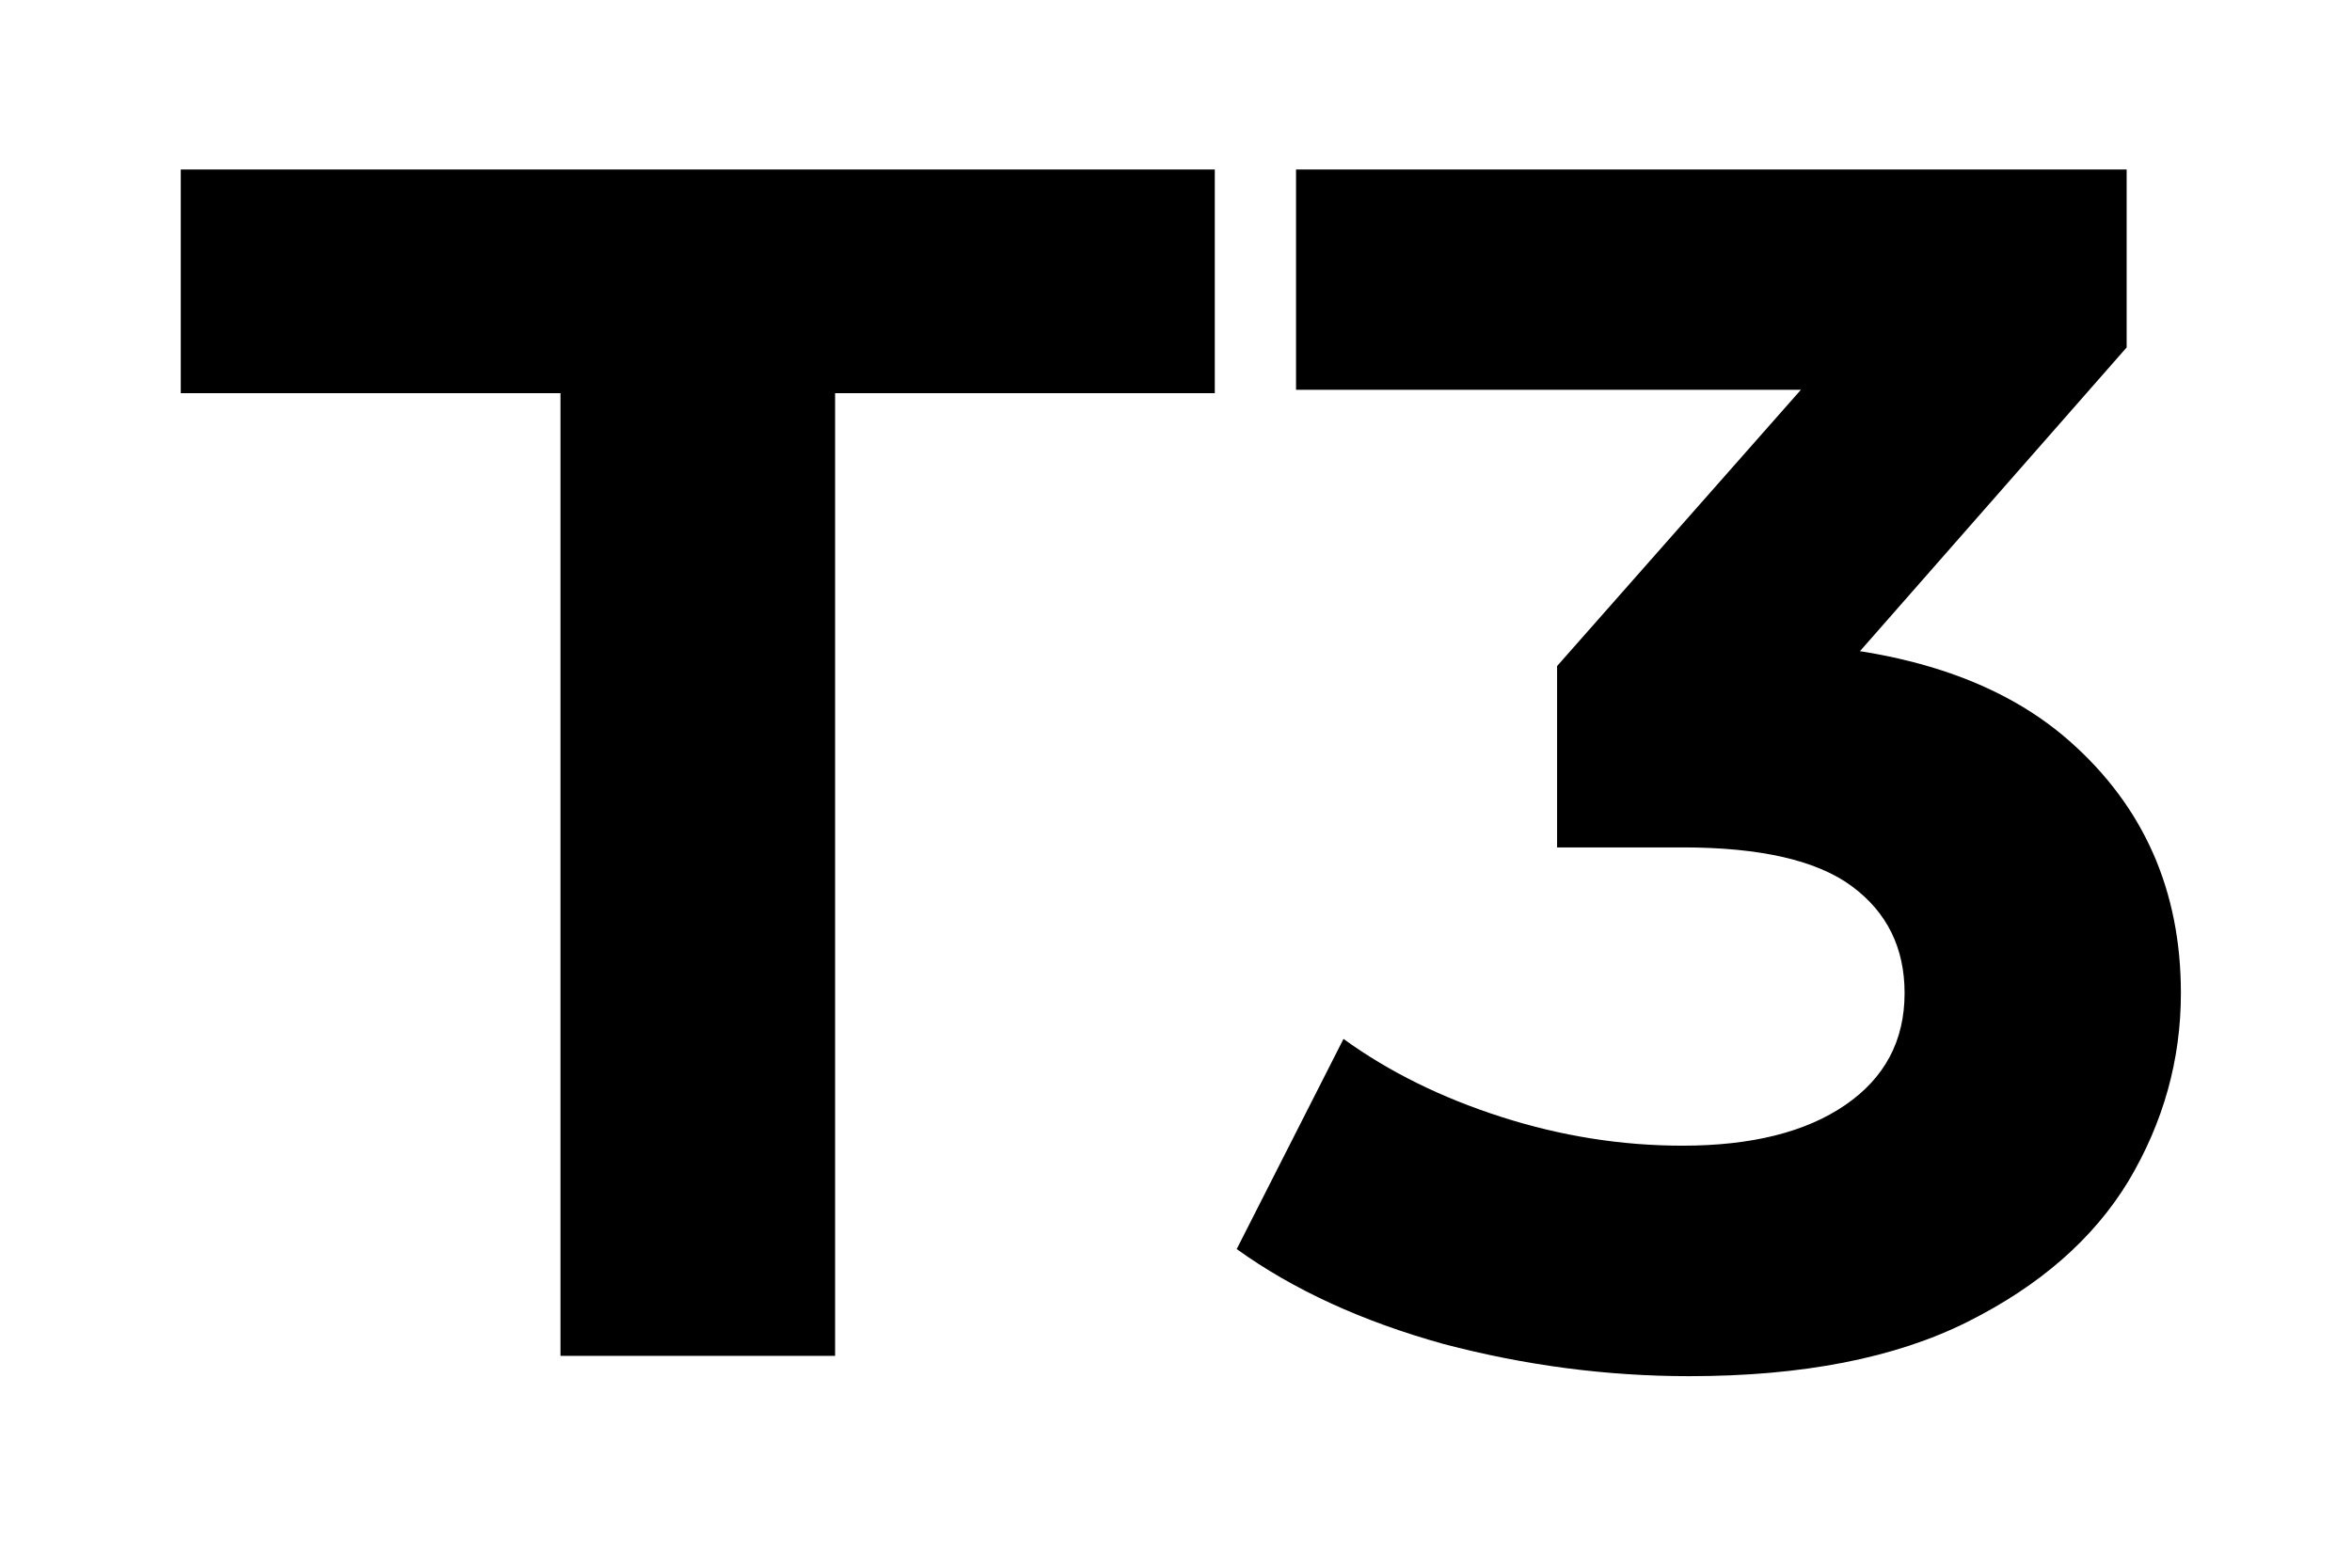
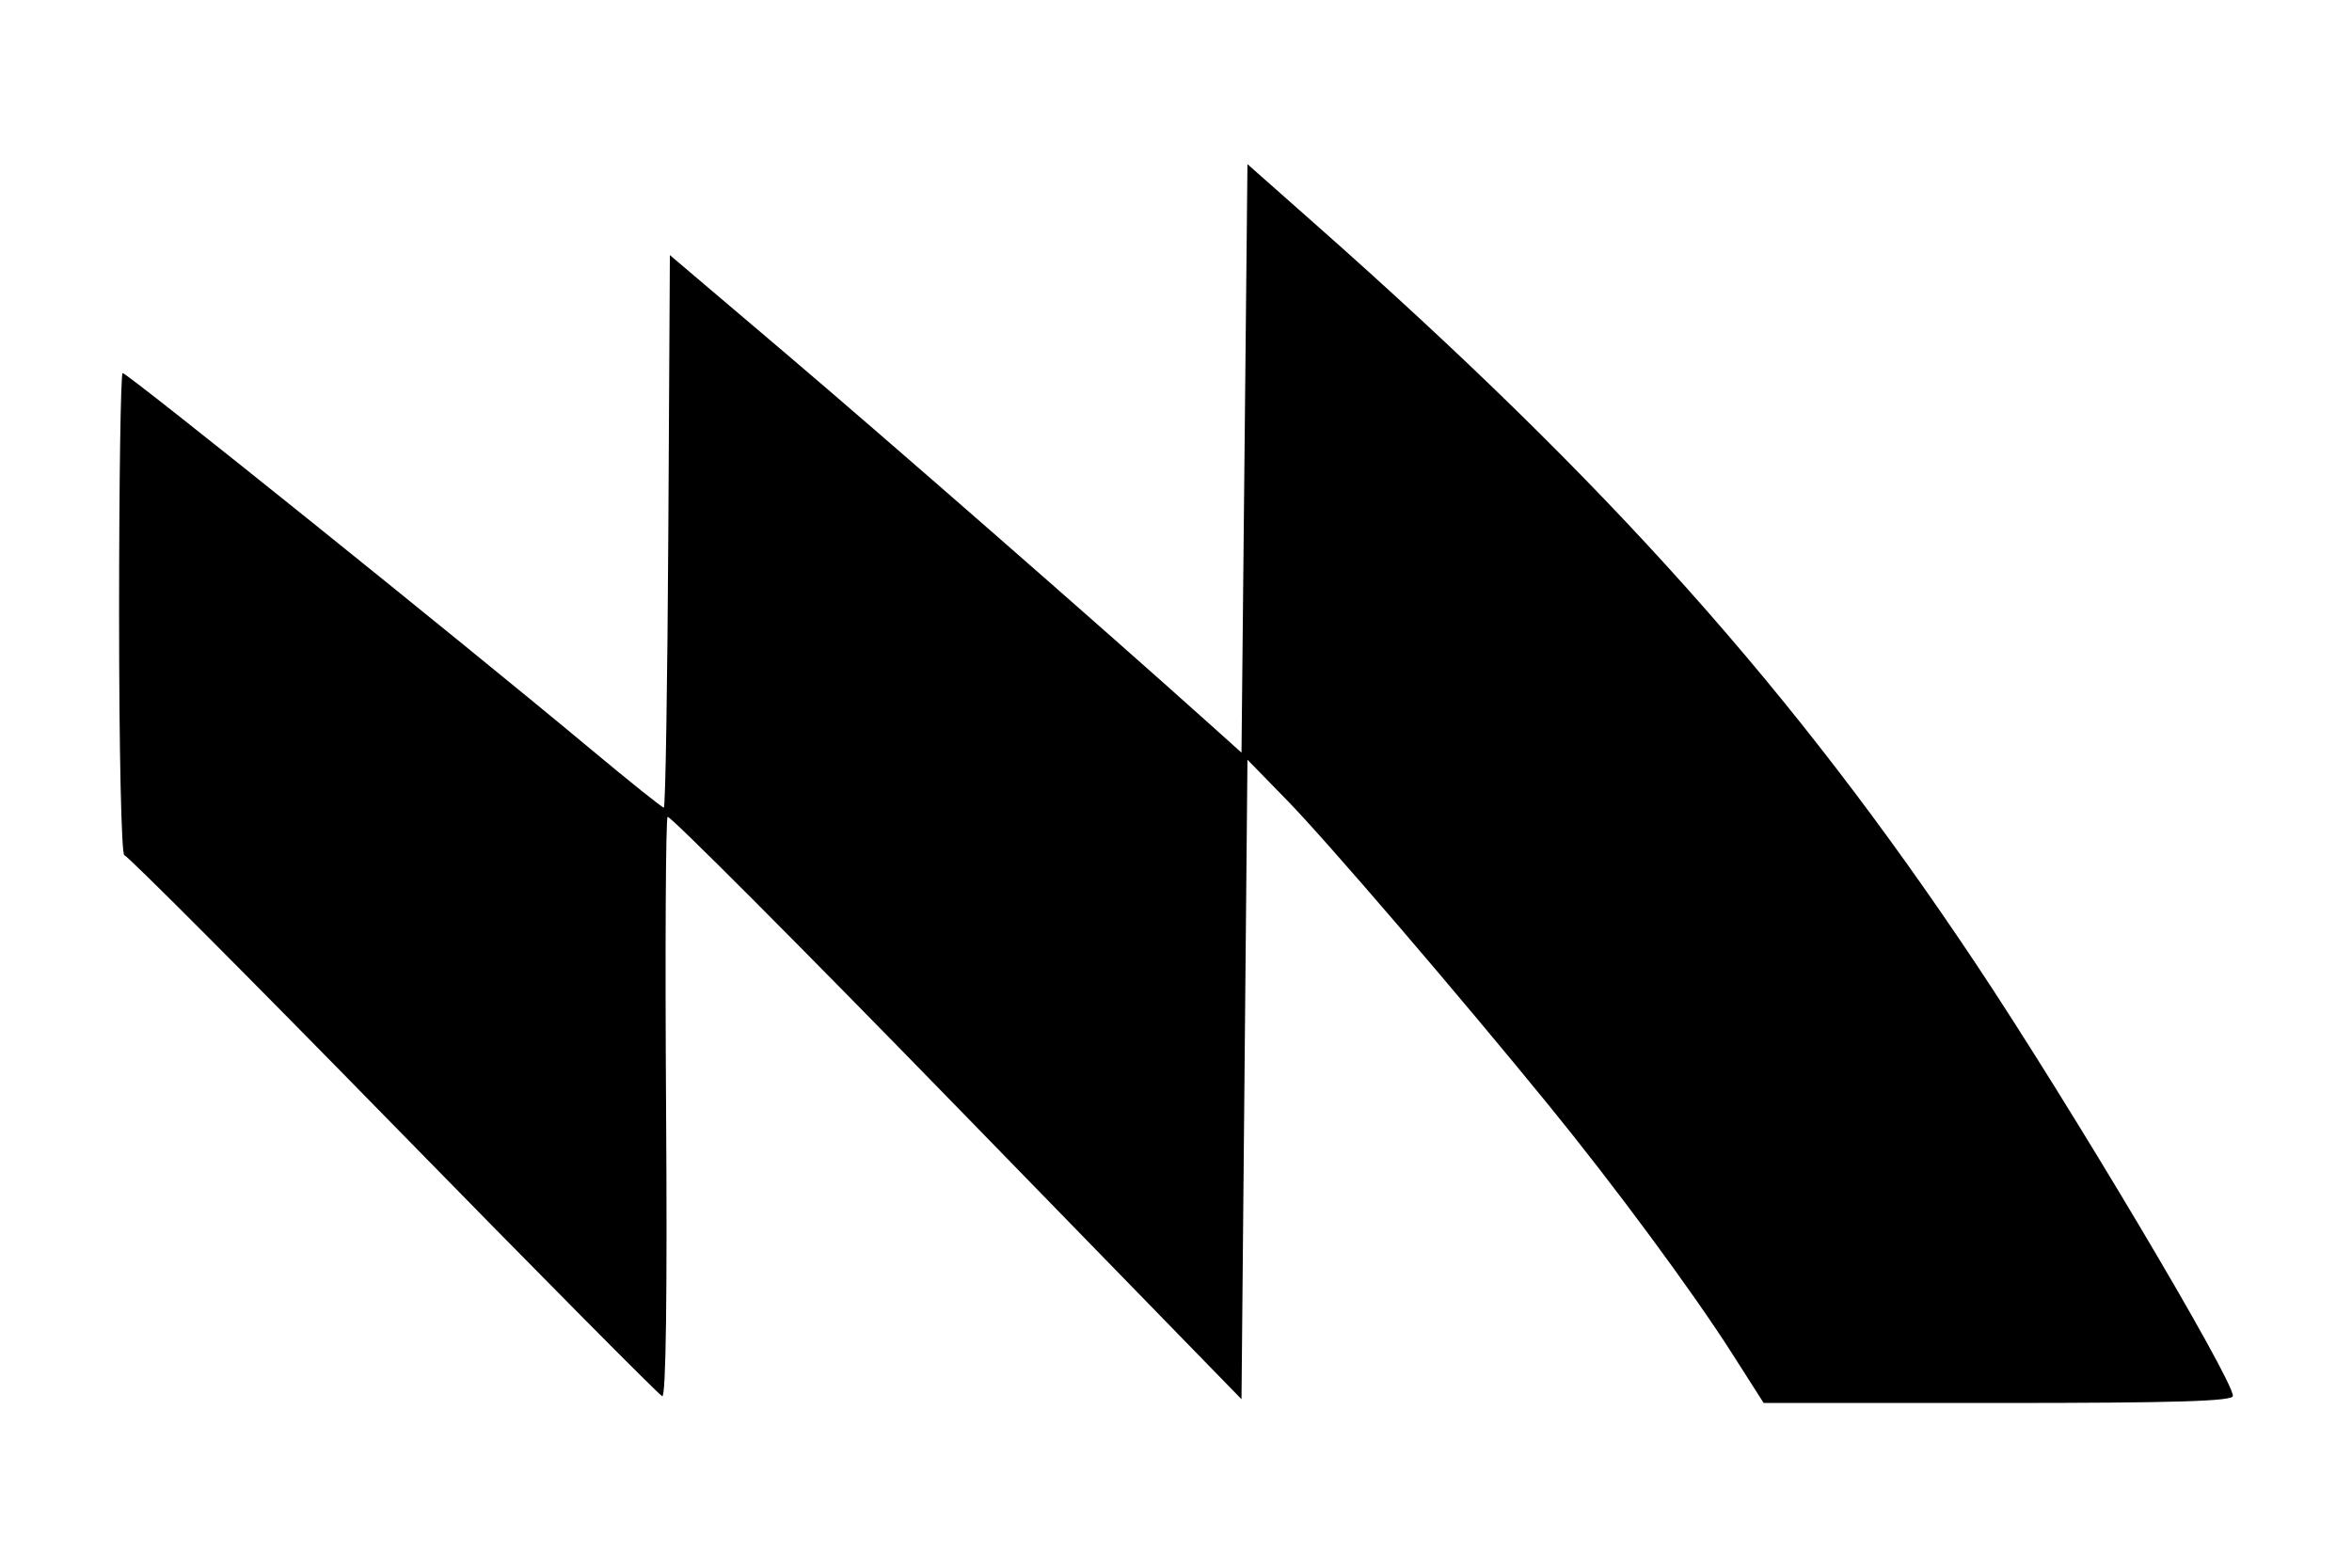
- <svg xmlns="http://www.w3.org/2000/svg" width="111" height="74" viewBox="7 29 111 74" fill="none">
-   <path d="M33.451 93V47.56H15.531V37H64.331V47.56H46.411V93H33.451ZM86.725 93.96C82.832 93.96 78.965 93.453 75.125 92.44C71.285 91.373 68.032 89.88 65.365 87.96L70.405 78.04C72.539 79.587 75.019 80.813 77.845 81.72C80.672 82.627 83.525 83.08 86.405 83.08C89.659 83.08 92.219 82.44 94.085 81.16C95.952 79.88 96.885 78.12 96.885 75.88C96.885 73.747 96.059 72.067 94.405 70.84C92.752 69.613 90.085 69 86.405 69H80.485V60.44L96.085 42.76L97.525 47.4H68.165V37H107.365V45.4L91.845 63.08L85.285 59.32H89.045C95.925 59.32 101.125 60.867 104.645 63.96C108.165 67.053 109.925 71.027 109.925 75.88C109.925 79.027 109.099 81.987 107.445 84.76C105.792 87.48 103.259 89.693 99.845 91.4C96.432 93.107 92.059 93.96 86.725 93.96Z" fill="black" />
+ <svg xmlns="http://www.w3.org/2000/svg" width="111" height="74" viewBox="-20 -20 395 248" fill="none">
+   <path d="M270.933 199.75 C264.301 189.349 251.202 171.606 240.109 158 C224.607 138.987 202.841 113.618 196.113 106.722 L189.5 99.945 189 153.657 L188.5 207.369 140.601 158.167 C114.257 131.106 92.44 109.226 92.121 109.546 C91.801 109.866 91.686 131.975 91.864 158.679 C92.073 189.828 91.841 207.099 91.217 206.865 C90.683 206.664 70.34 186.137 46.011 161.25 C21.681 136.363 1.376 116 0.888 116 C0.385 116 0 98.418 0 75.5 C0 53.225 0.269 35 0.598 35 C1.429 35 57.209 79.829 79.245 98.205 C85.704 103.592 91.212 108 91.485 108 C91.757 108 92.097 87.116 92.24 61.592 L92.5 15.184 112 31.744 C128.798 46.009 165.208 77.843 183 93.821 L188.5 98.76 189 49.334 L189.5 -0.093 201 10.08 C250.29 53.685 281.178 88.271 311.732 134.067 C327.498 157.699 355 203.939 355 206.815 C355 207.708 345.295 208 315.596 208 L276.193 208 270.933 199.75 Z" fill="black" />
</svg>
